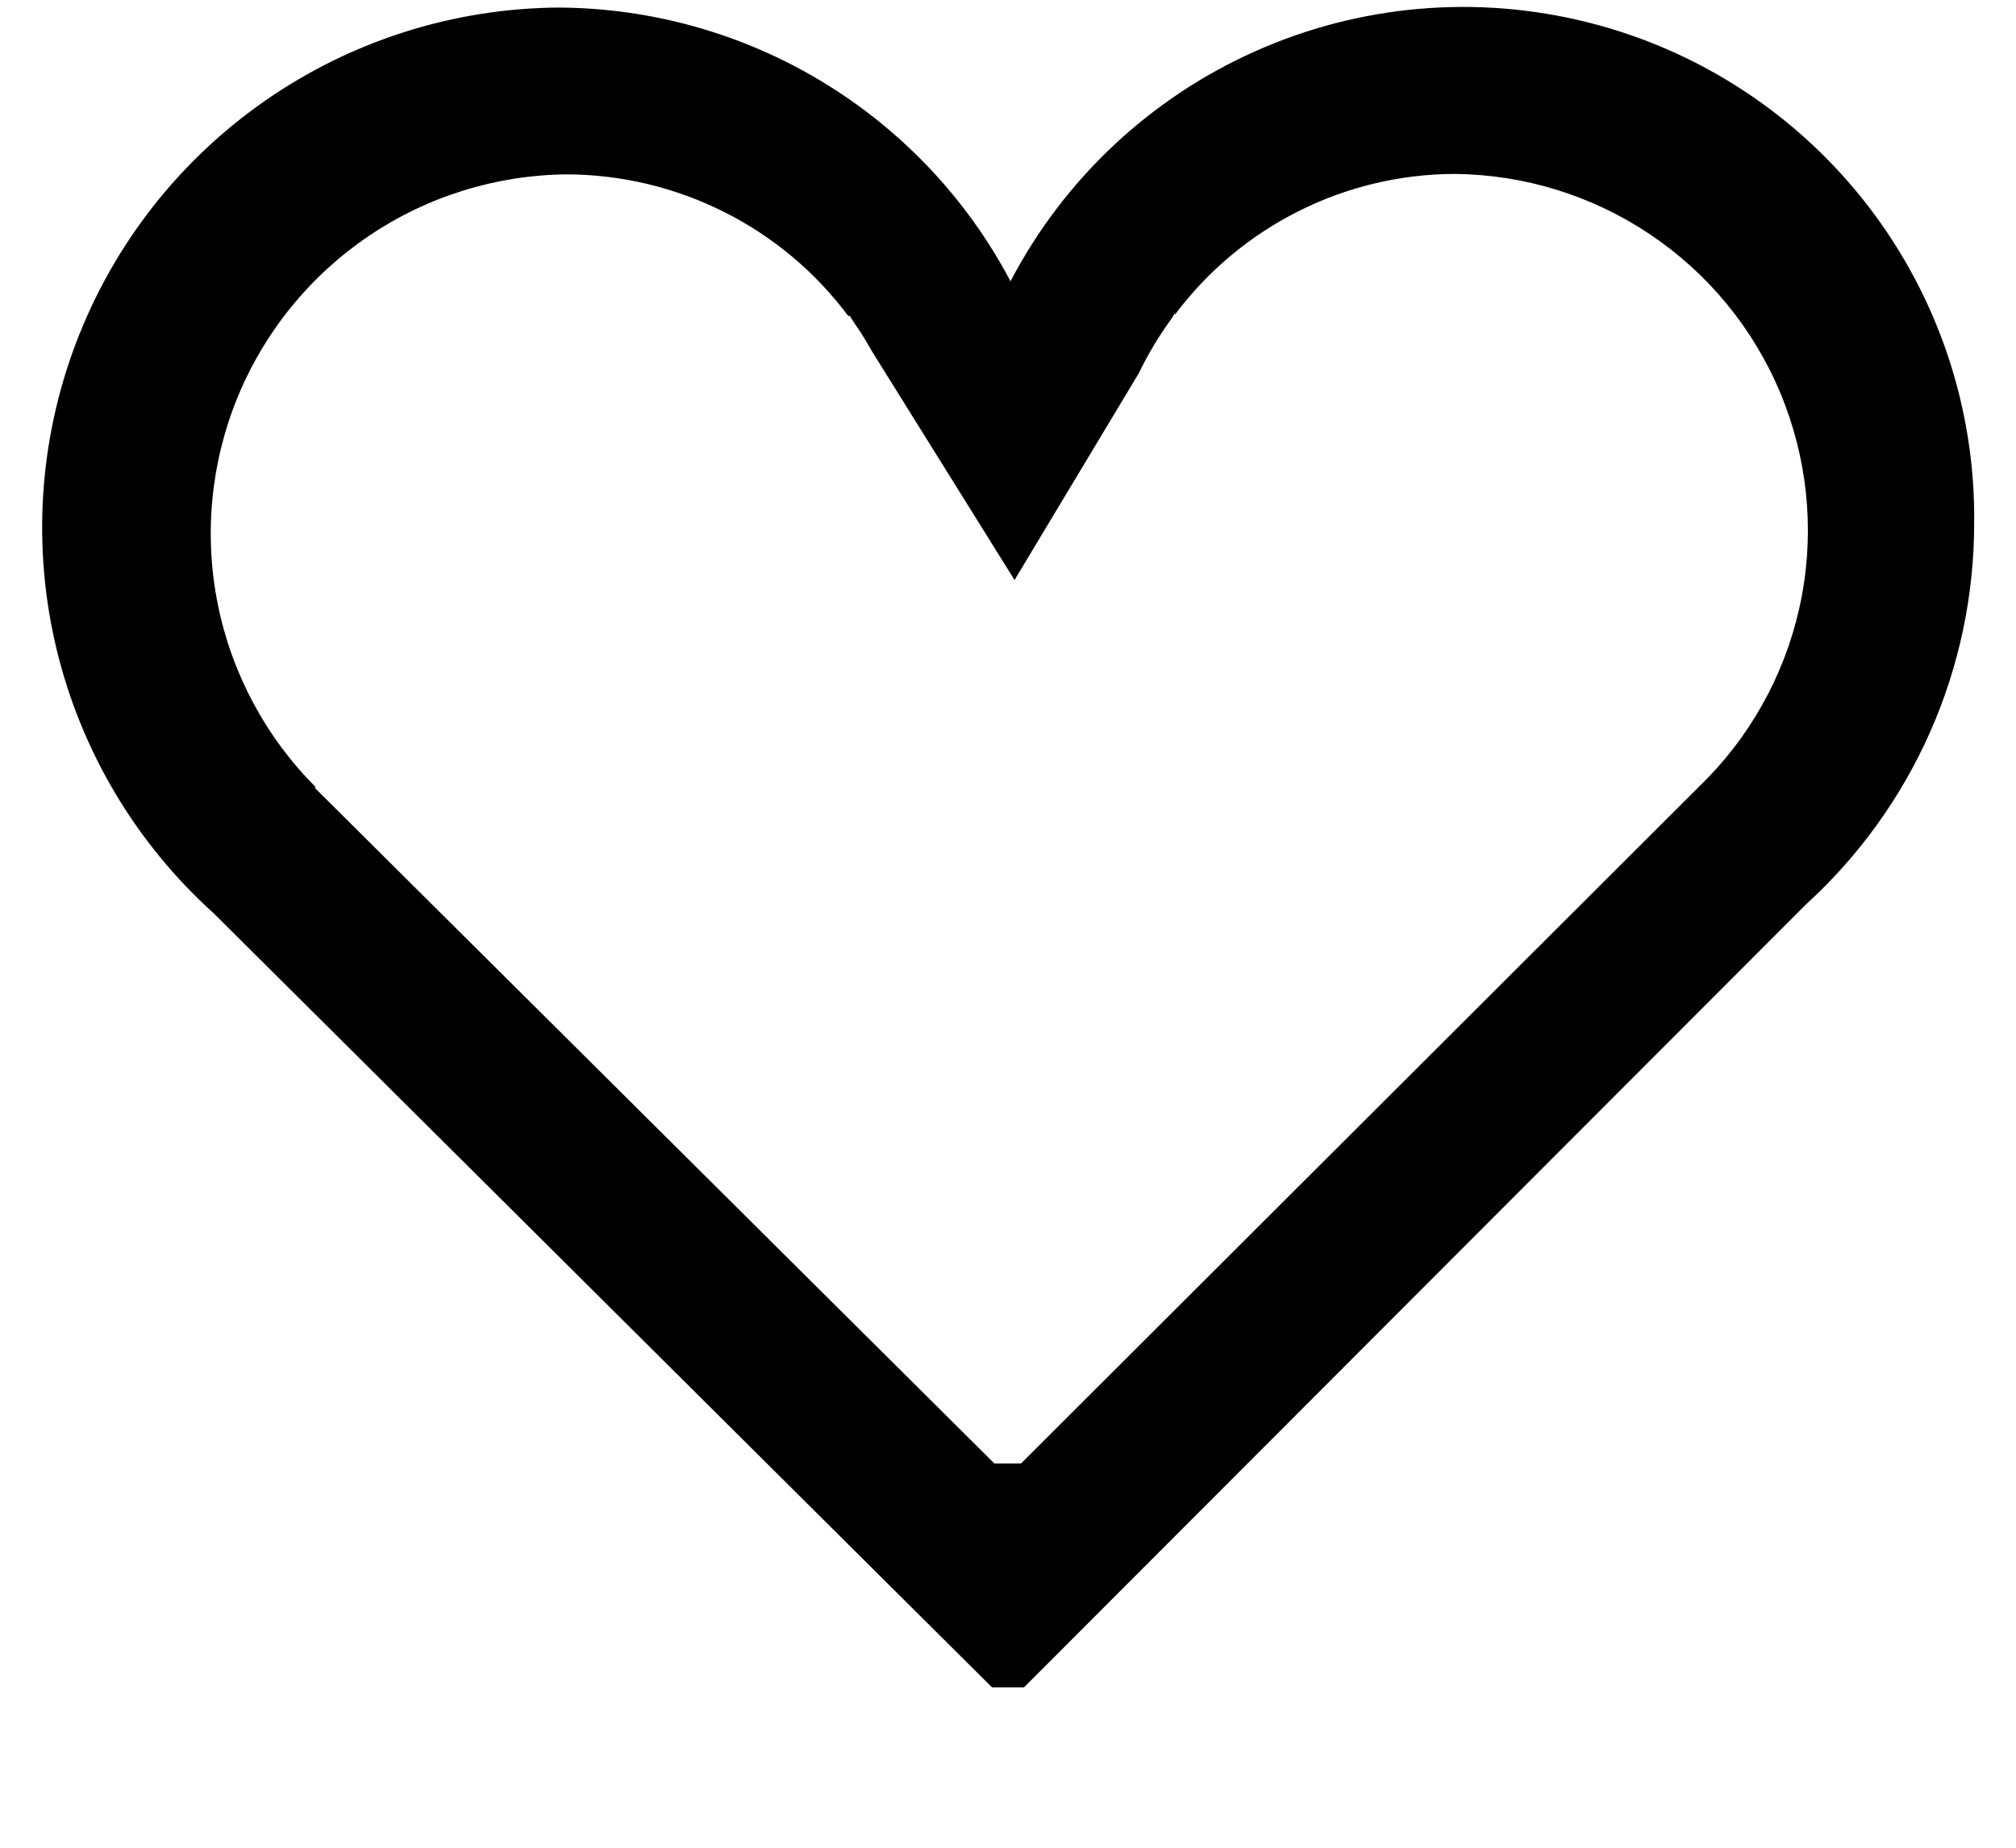
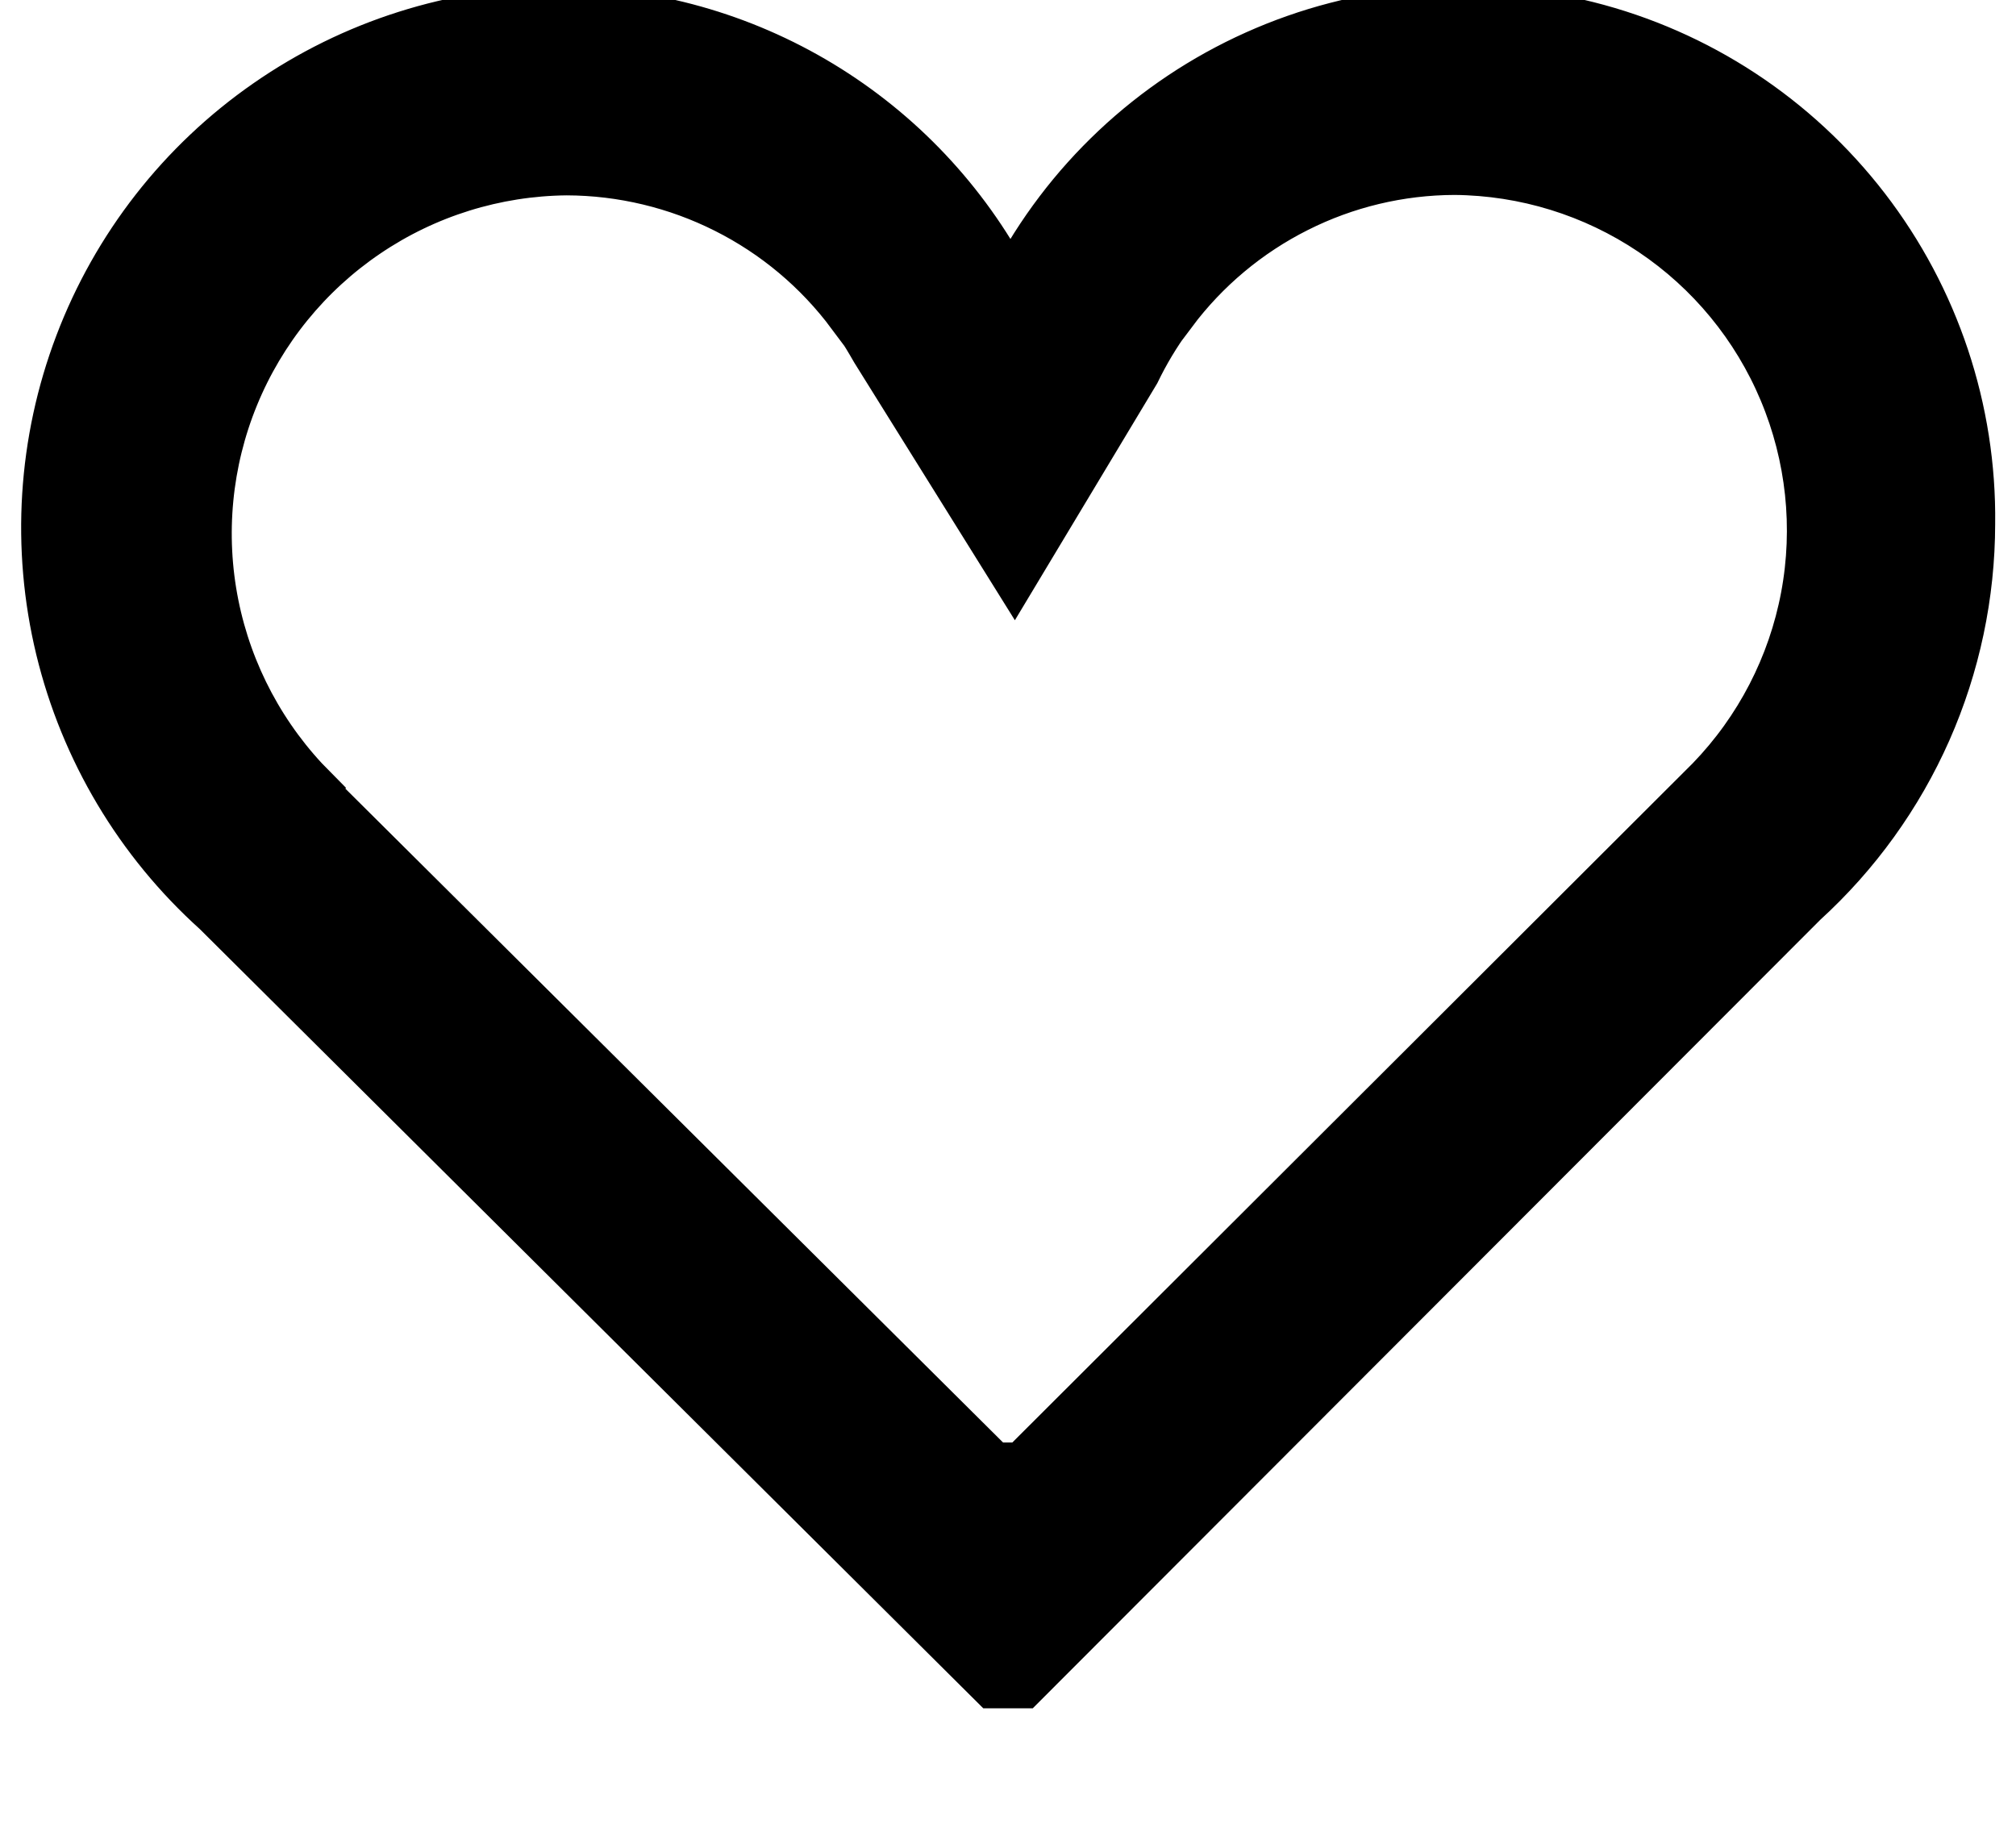
<svg xmlns="http://www.w3.org/2000/svg" viewBox="0 0 24 22" fill="none">
  <g>
-     <path fill-rule="evenodd" clip-rule="evenodd" d="M21.498 10.77L12.191 20.09H11.809L2.55 10.88C1.622 10.045 0.969 8.949 0.675 7.736C0.382 6.523 0.462 5.249 0.905 4.083C1.348 2.916 2.133 1.91 3.158 1.198C4.183 0.485 5.399 0.099 6.647 0.09C7.756 0.095 8.842 0.4 9.79 0.974C10.738 1.548 11.513 2.369 12.03 3.349C12.663 2.137 13.686 1.174 14.933 0.615C16.181 0.055 17.58 -0.067 18.906 0.267C20.232 0.6 21.406 1.371 22.24 2.454C23.074 3.537 23.519 4.87 23.502 6.237C23.501 7.09 23.323 7.934 22.978 8.715C22.633 9.495 22.129 10.195 21.498 10.77ZM20.331 9.262L12.155 17.425H11.838L3.747 9.38L3.757 9.371C3.163 8.775 2.757 8.016 2.592 7.191C2.427 6.366 2.509 5.51 2.828 4.731C3.147 3.952 3.69 3.284 4.387 2.812C5.083 2.34 5.904 2.084 6.746 2.076C7.398 2.078 8.041 2.232 8.623 2.525C9.206 2.818 9.712 3.243 10.101 3.766L10.113 3.756L10.177 3.856C10.254 3.963 10.319 4.076 10.385 4.19L12.078 6.906L13.557 4.444C13.667 4.216 13.797 3.999 13.947 3.794L13.983 3.734L13.99 3.743C14.377 3.226 14.879 2.806 15.456 2.516C16.033 2.225 16.67 2.073 17.316 2.071C18.146 2.078 18.955 2.328 19.644 2.791C20.333 3.253 20.872 3.908 21.192 4.673C21.513 5.439 21.603 6.281 21.45 7.097C21.297 7.912 20.908 8.665 20.331 9.262ZM22.47 20.09H23.47V21.09H22.47V20.09ZM22.47 20.09H23.47V21.09H22.47V20.09Z" fill="currentColor" />
+     <path fill-rule="evenodd" clip-rule="evenodd" d="M21.498 10.77L12.191 20.09H11.809L2.55 10.88C1.622 10.045 0.969 8.949 0.675 7.736C0.382 6.523 0.462 5.249 0.905 4.083C1.348 2.916 2.133 1.91 3.158 1.198C4.183 0.485 5.399 0.099 6.647 0.09C7.756 0.095 8.842 0.4 9.79 0.974C10.738 1.548 11.513 2.369 12.03 3.349C12.663 2.137 13.686 1.174 14.933 0.615C16.181 0.055 17.58 -0.067 18.906 0.267C20.232 0.6 21.406 1.371 22.24 2.454C23.074 3.537 23.519 4.87 23.502 6.237C23.501 7.09 23.323 7.934 22.978 8.715C22.633 9.495 22.129 10.195 21.498 10.77ZM20.331 9.262L12.155 17.425H11.838L3.747 9.38L3.757 9.371C3.163 8.775 2.757 8.016 2.592 7.191C2.427 6.366 2.509 5.51 2.828 4.731C3.147 3.952 3.69 3.284 4.387 2.812C5.083 2.34 5.904 2.084 6.746 2.076C7.398 2.078 8.041 2.232 8.623 2.525C9.206 2.818 9.712 3.243 10.101 3.766L10.113 3.756L10.177 3.856C10.254 3.963 10.319 4.076 10.385 4.19L12.078 6.906L13.557 4.444C13.667 4.216 13.797 3.999 13.947 3.794L13.983 3.734L13.99 3.743C14.377 3.226 14.879 2.806 15.456 2.516C16.033 2.225 16.67 2.073 17.316 2.071C18.146 2.078 18.955 2.328 19.644 2.791C20.333 3.253 20.872 3.908 21.192 4.673C21.513 5.439 21.603 6.281 21.45 7.097C21.297 7.912 20.908 8.665 20.331 9.262ZM22.47" fill="currentColor" stroke="currentColor" stroke-width="0.5" />
  </g>
</svg>
